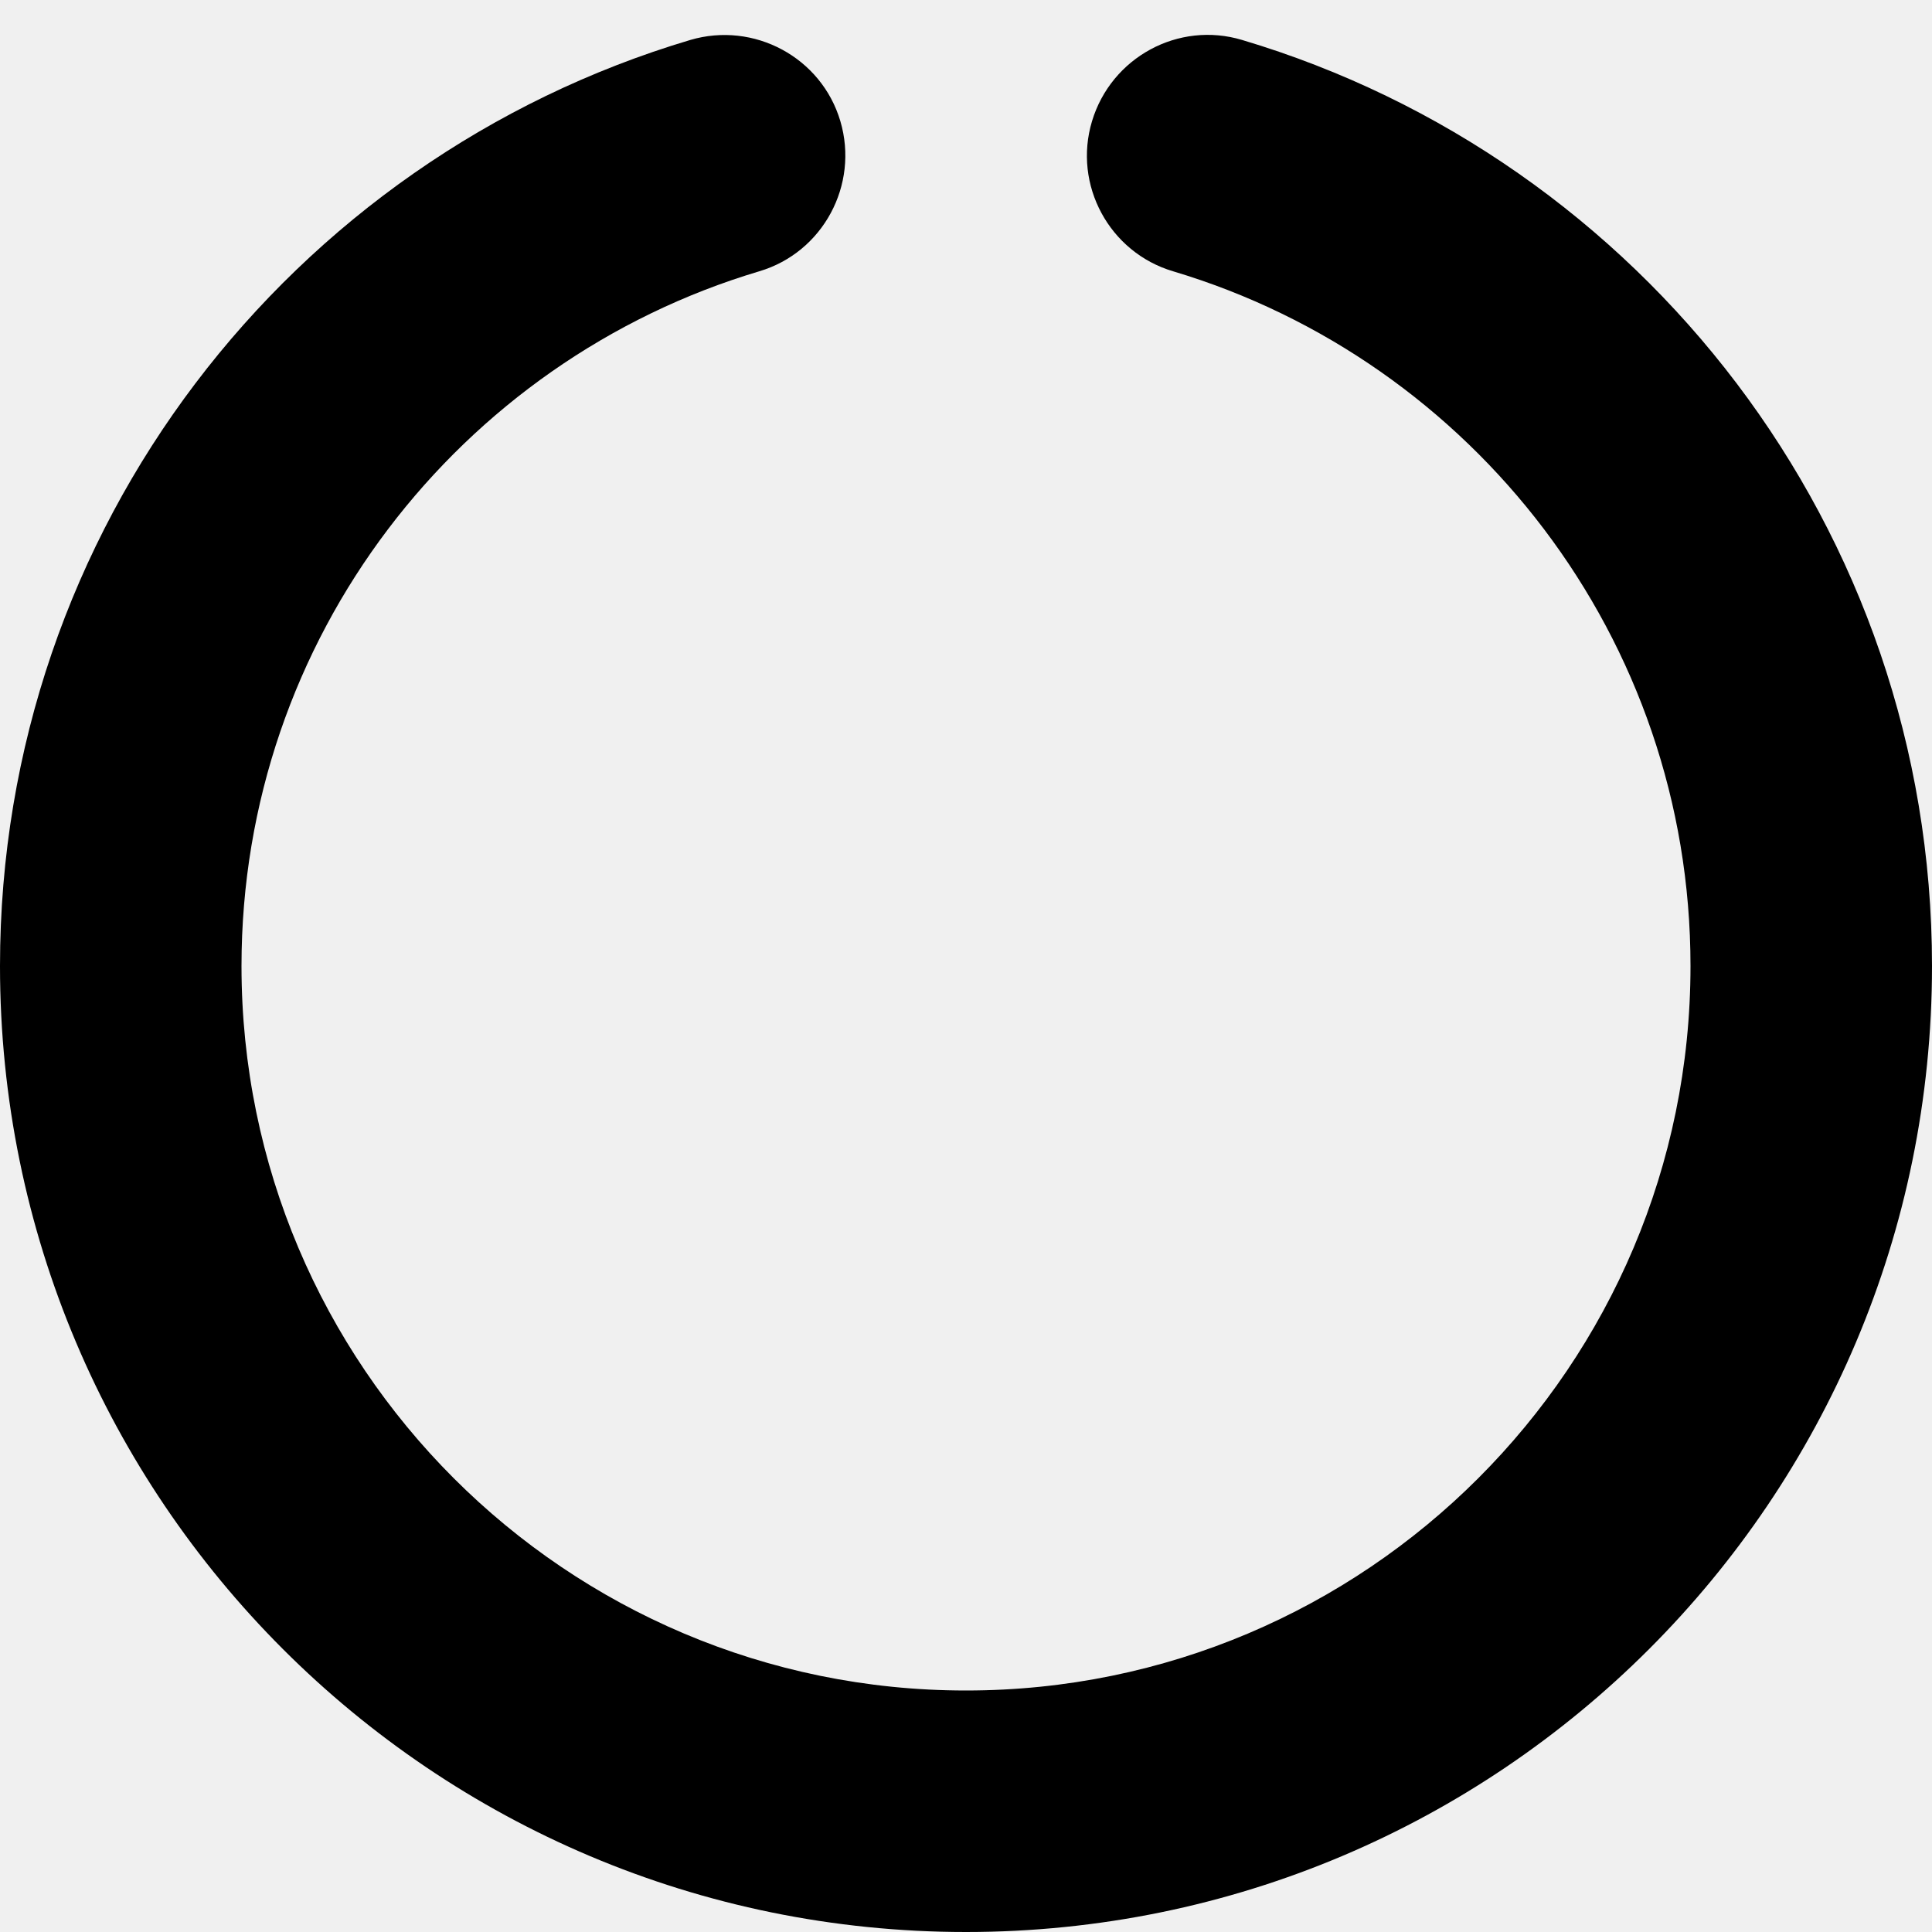
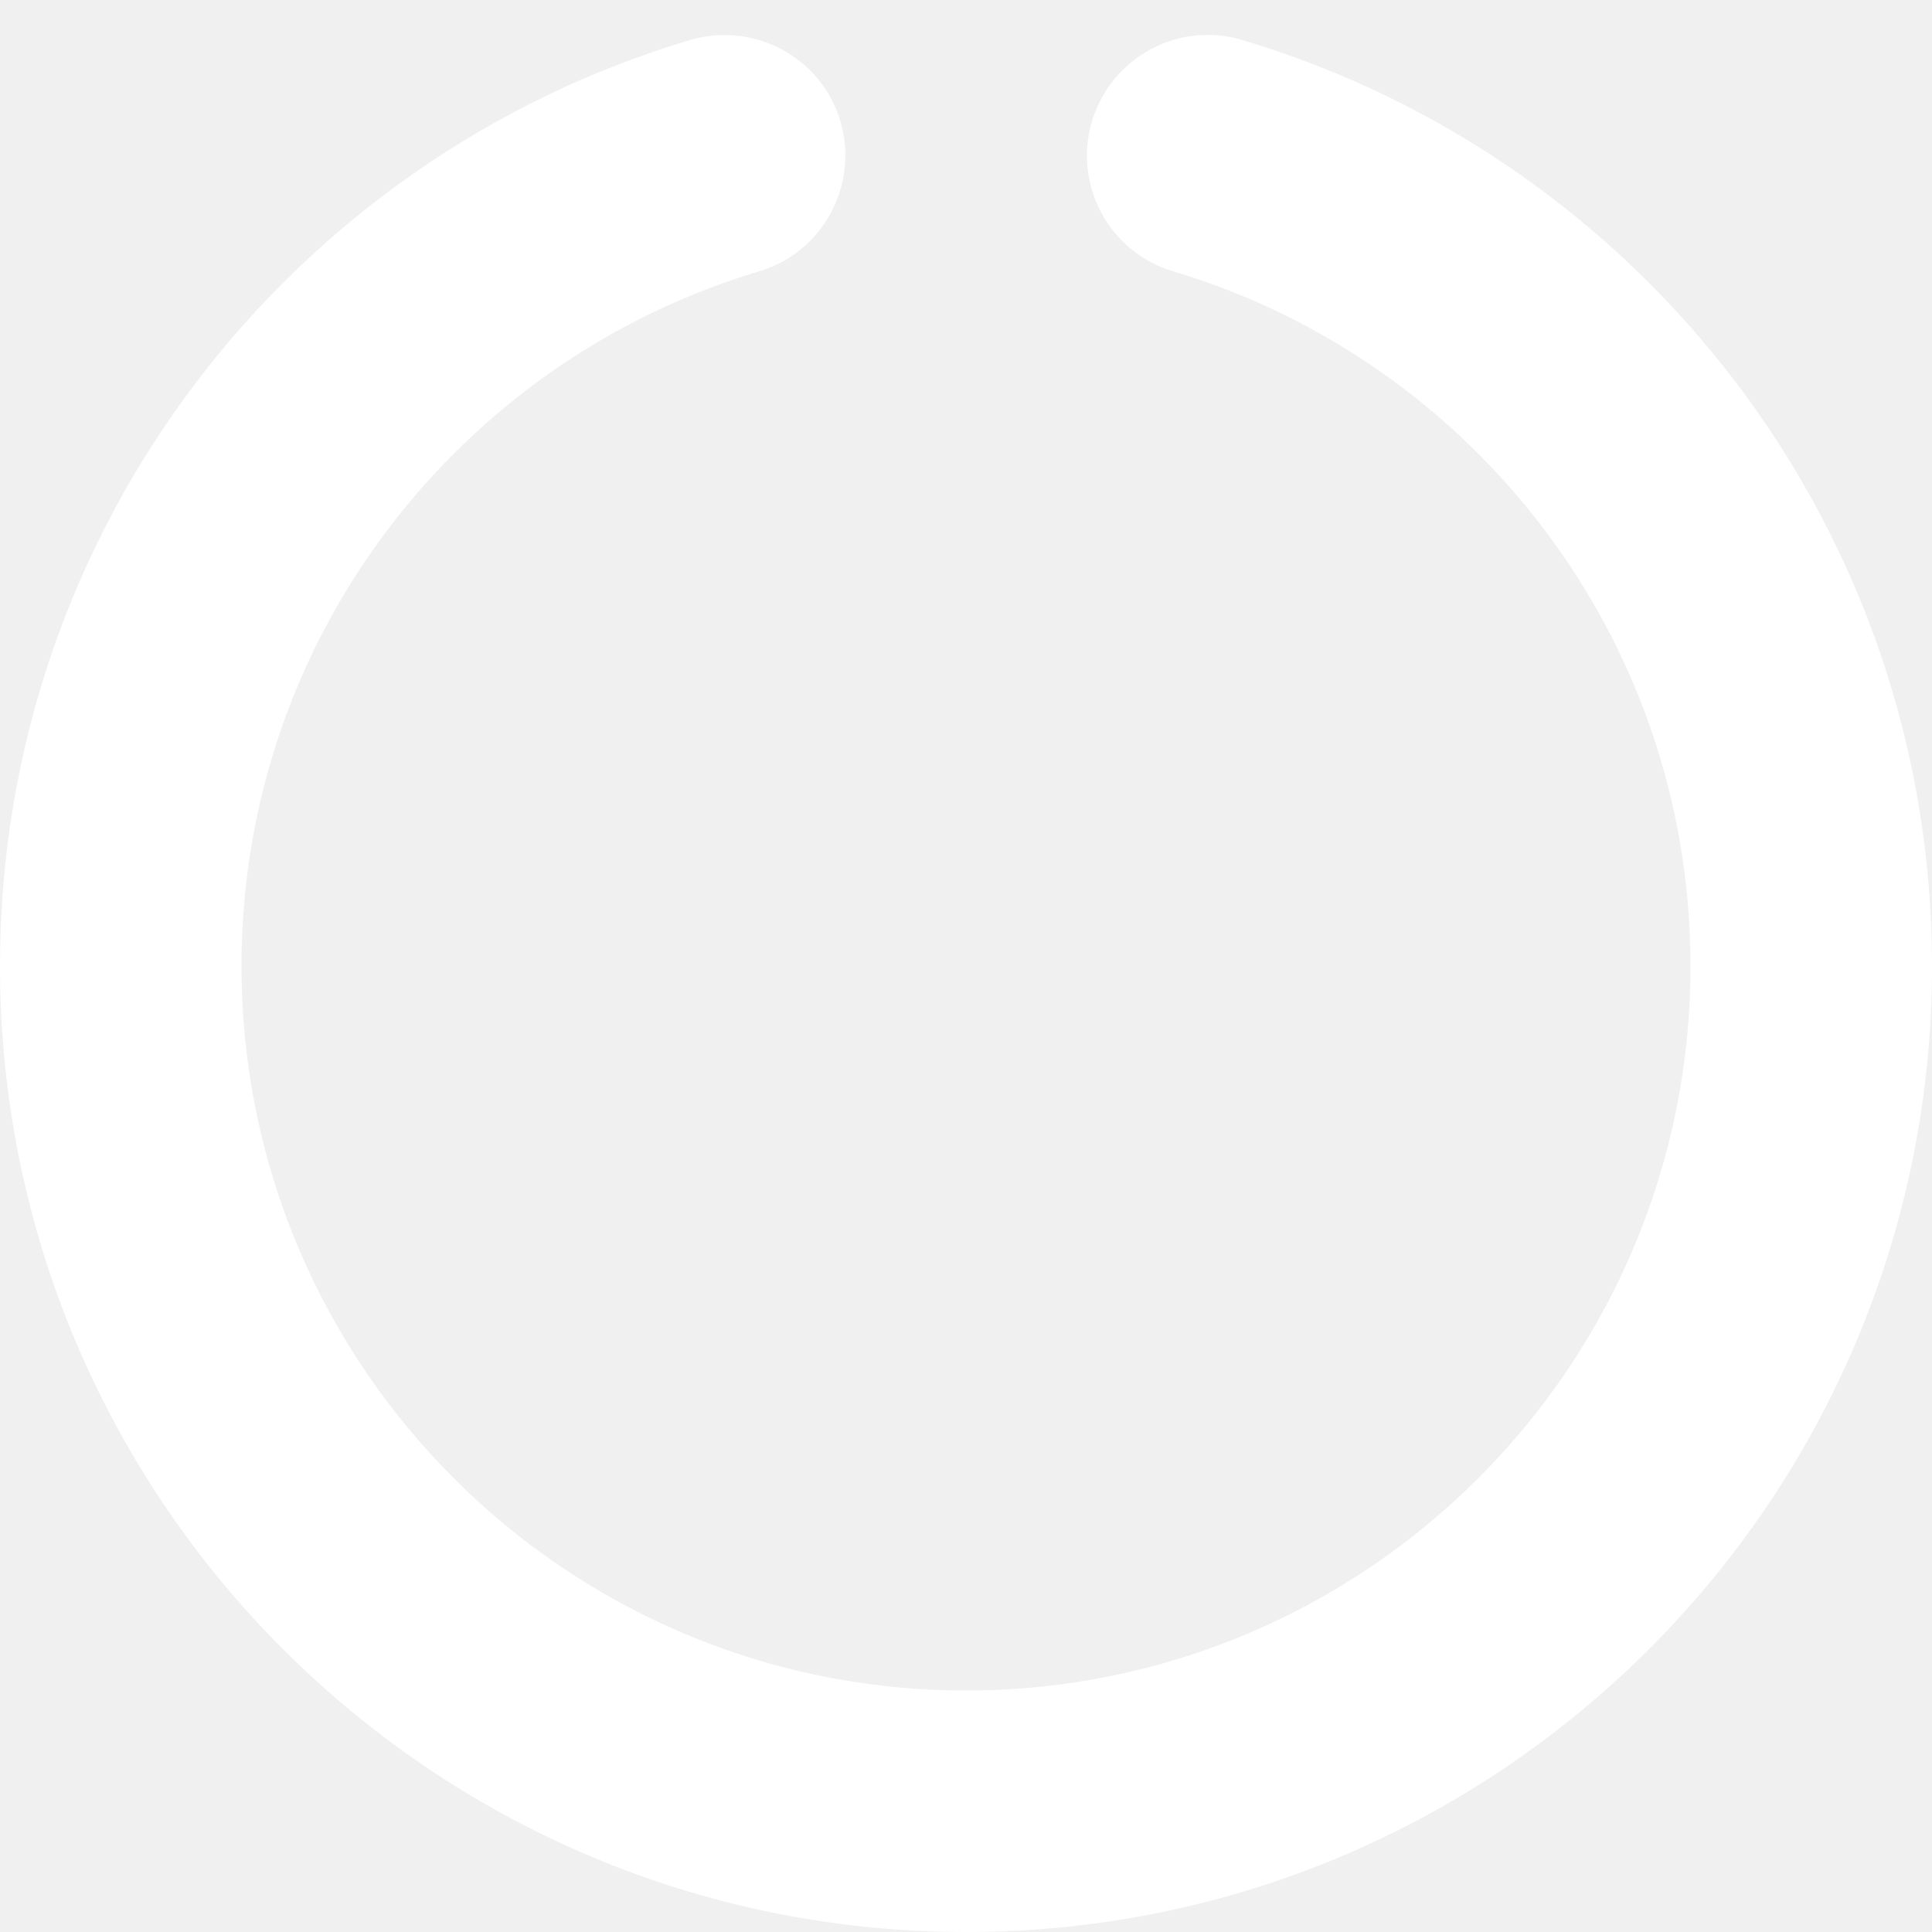
- <svg xmlns="http://www.w3.org/2000/svg" viewBox="0 0 512 512">
+ <svg xmlns="http://www.w3.org/2000/svg" fill="white" viewBox="0 0 512 512">
  <path d="M222.7 32.1c5 16.9-4.6 34.8-21.5 39.8C121.8 95.6 64 169.1 64 256c0 106 86 192 192 192s192-86 192-192c0-86.9-57.8-160.4-137.1-184.1c-16.9-5-26.6-22.9-21.5-39.8s22.9-26.6 39.8-21.5C434.9 42.1 512 140 512 256c0 141.4-114.6 256-256 256S0 397.4 0 256C0 140 77.1 42.1 182.9 10.6c16.9-5 34.8 4.6 39.8 21.5z" />
</svg>
